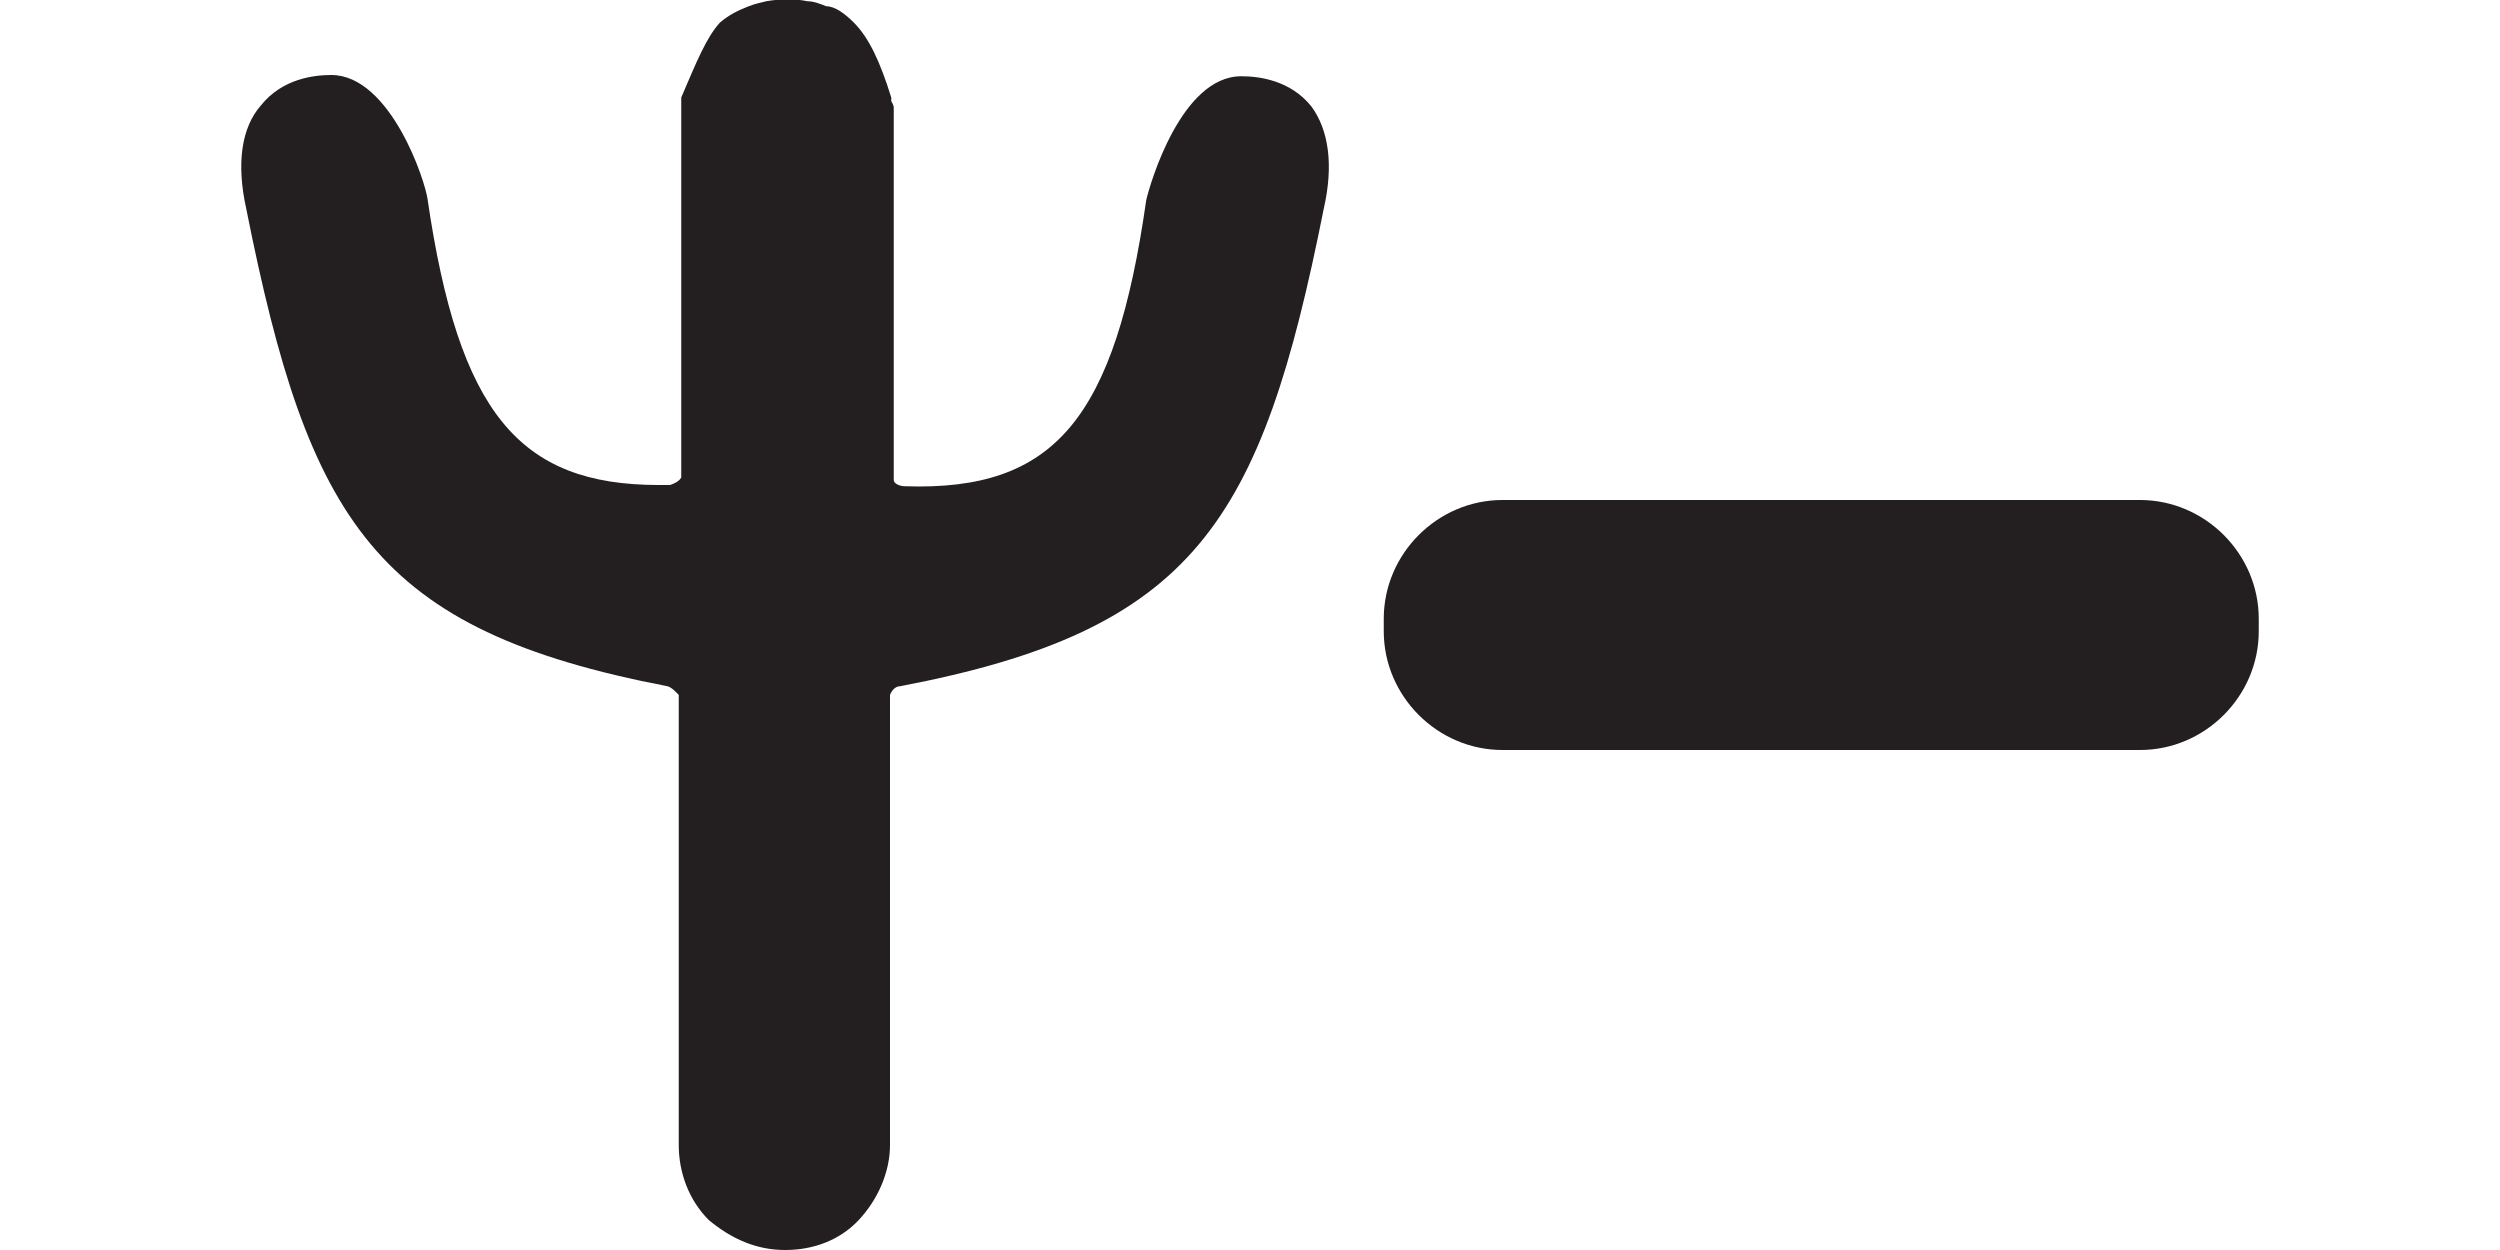
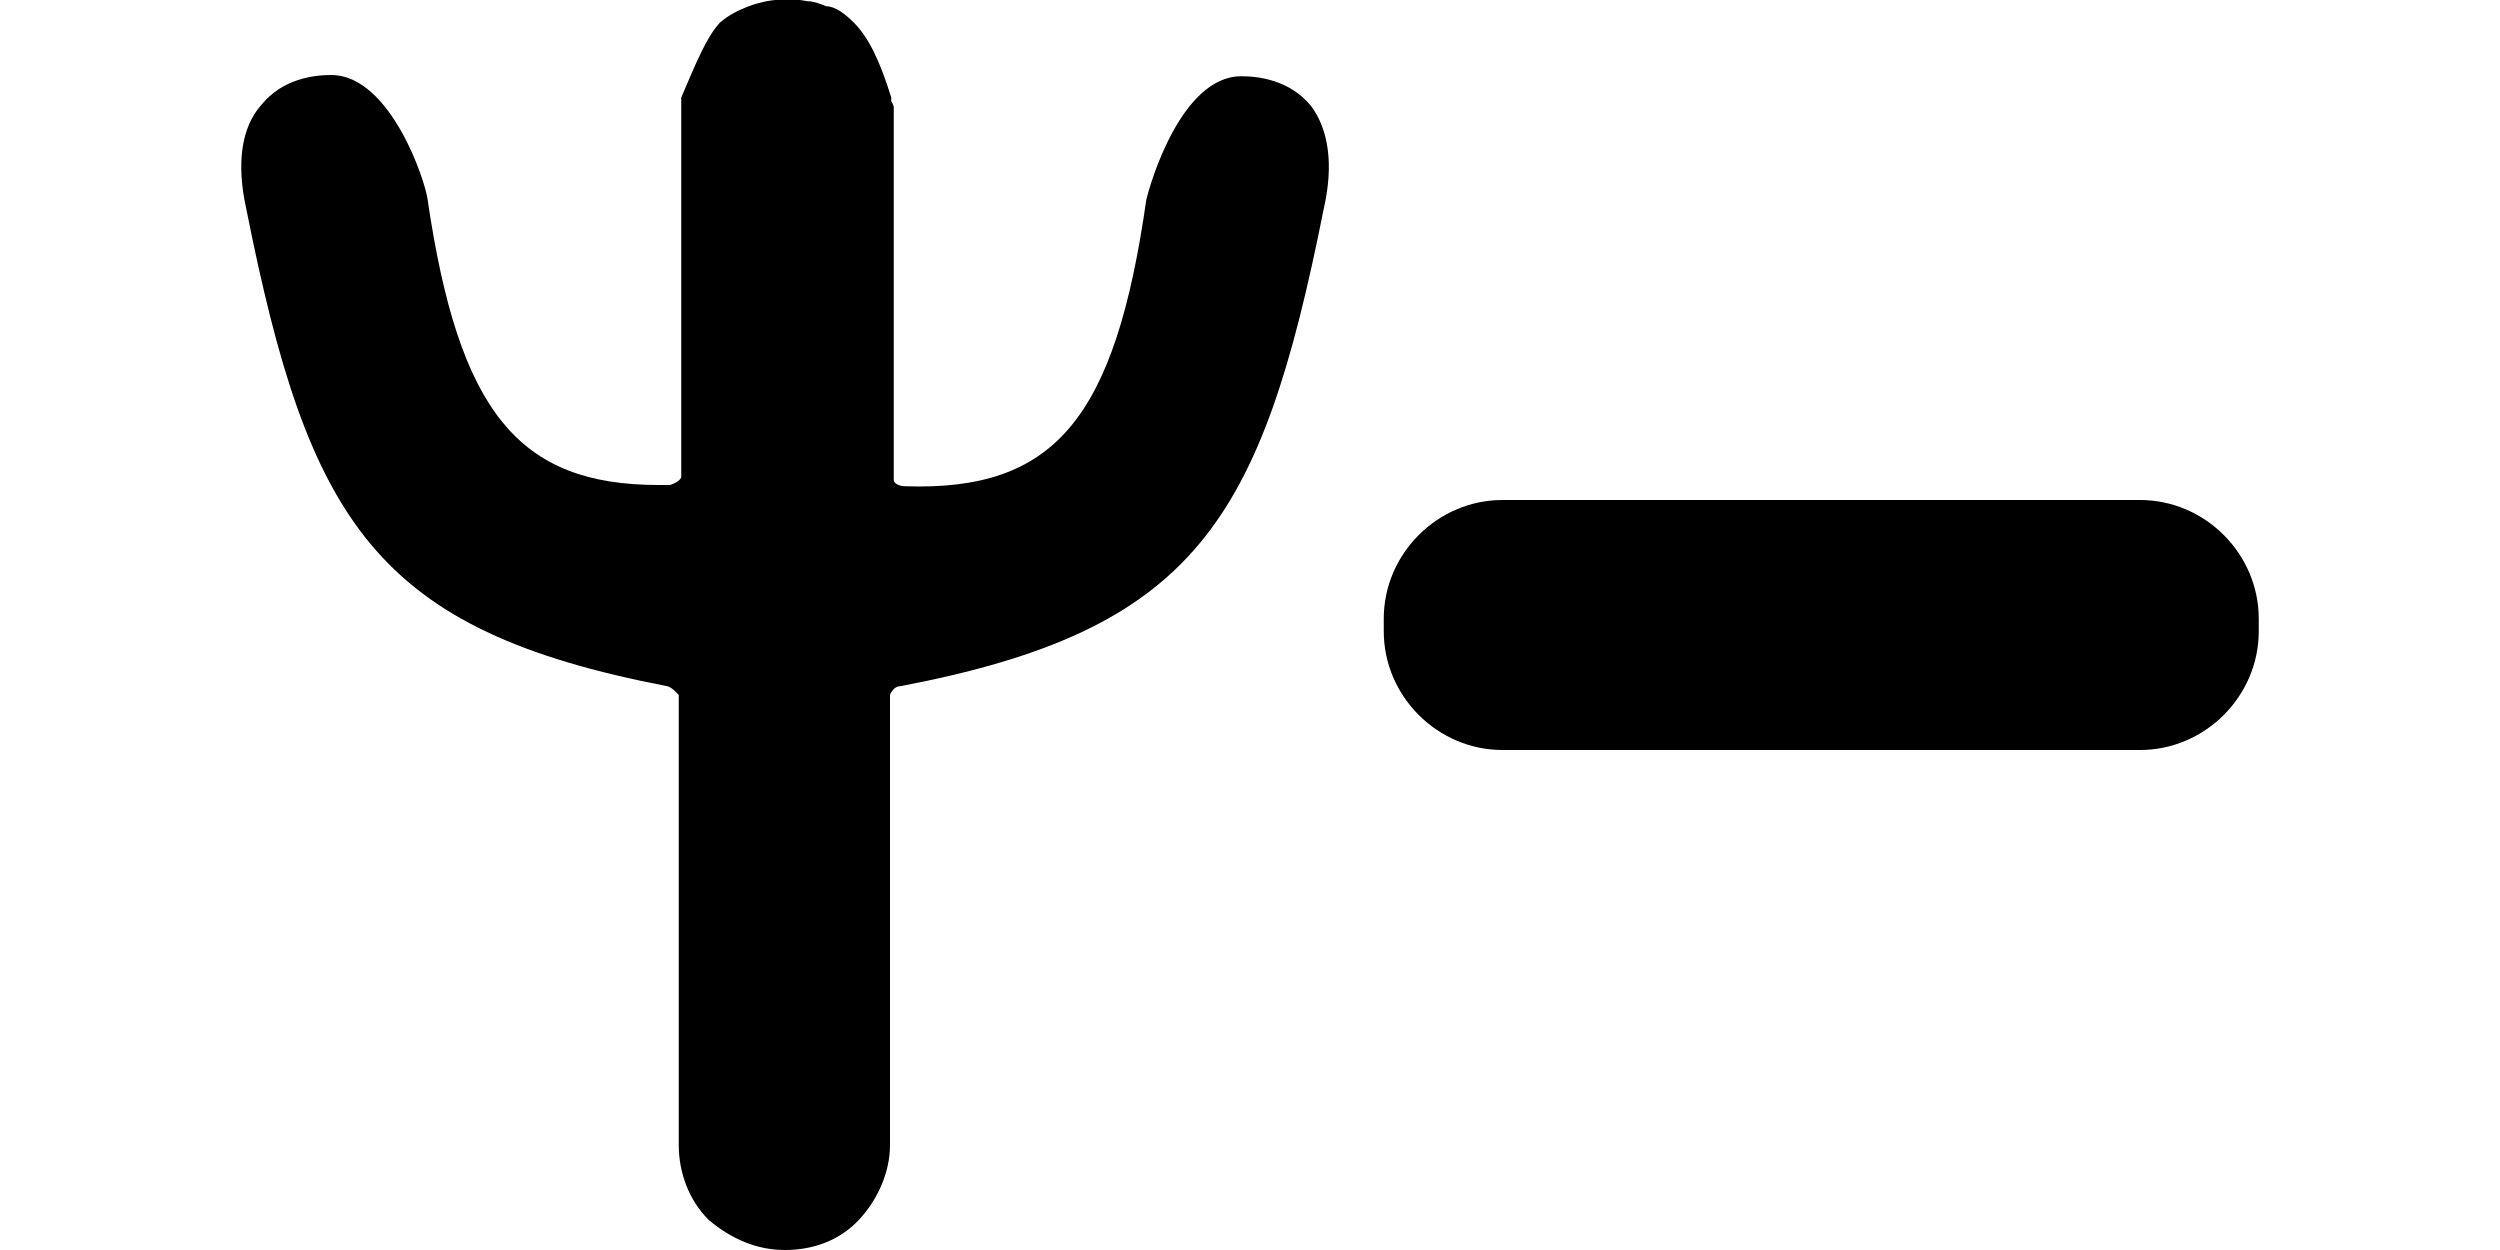
<svg xmlns="http://www.w3.org/2000/svg" version="1.1" id="Layer_2_00000178184059139395156200000002529835612436555933_" x="0px" y="0px" viewBox="0 0 200 100" style="enable-background:new 0 0 200 100;" xml:space="preserve">
  <style type="text/css">
- 	.st0{fill:#231F20;}
+ 	.st0{fill:#000000;}
</style>
  <g id="Layer_1-2">
    <g>
      <path class="st0" d="M105.9,16.7c-5,25.1-10.3,33.7-33.9,38.2c-0.4,0-0.7,0.4-0.8,0.7v36c0,2.2-1,4.4-2.5,6    c-1.5,1.6-3.6,2.4-5.9,2.4s-4.3-0.9-6.1-2.4c-1.6-1.6-2.4-3.8-2.4-6v-36c0,0-0.5-0.6-0.9-0.7C30,50.4,24.7,41.8,19.7,16.7    c-0.8-3.6-0.4-6.5,1.2-8.3C22.6,6.3,25.1,6,26.5,6c2.4,0,4.3,2.2,5.6,4.5c1.3,2.3,2,4.7,2.1,5.4c2.5,17.1,7.3,22.9,18.5,22.9h0.9    c0,0,0.7-0.2,0.9-0.6V7.8c1.2-2.8,2-4.8,3.1-6c0.7-0.6,1.5-1,2.3-1.3c0.5-0.2,1-0.3,1.4-0.4c1.1-0.2,2.4-0.2,3.3,0    c0.5,0,1,0.2,1.5,0.4c0.7,0,1.5,0.6,2.2,1.3c1.2,1.2,2.1,3.1,3,6v0.3c0,0,0.2,0.3,0.2,0.5V38c0,0,0,0.2,0,0.4    c0,0.3,0.5,0.5,0.9,0.5c12,0.4,16.8-5.4,19.3-22.9c0.3-1.3,2.8-9.9,7.6-9.9l0,0c1.4,0,3.9,0.3,5.6,2.4    C106.3,10.4,106.7,13.2,105.9,16.7L105.9,16.7z" />
      <path class="st0" d="M120.2,40h51c5.2,0,9.5,4.3,9.5,9.5v1c0,5.2-4.3,9.5-9.5,9.5h-51c-5.2,0-9.5-4.3-9.5-9.5v-1    C110.7,44.3,115,40,120.2,40z" />
    </g>
  </g>
</svg>
